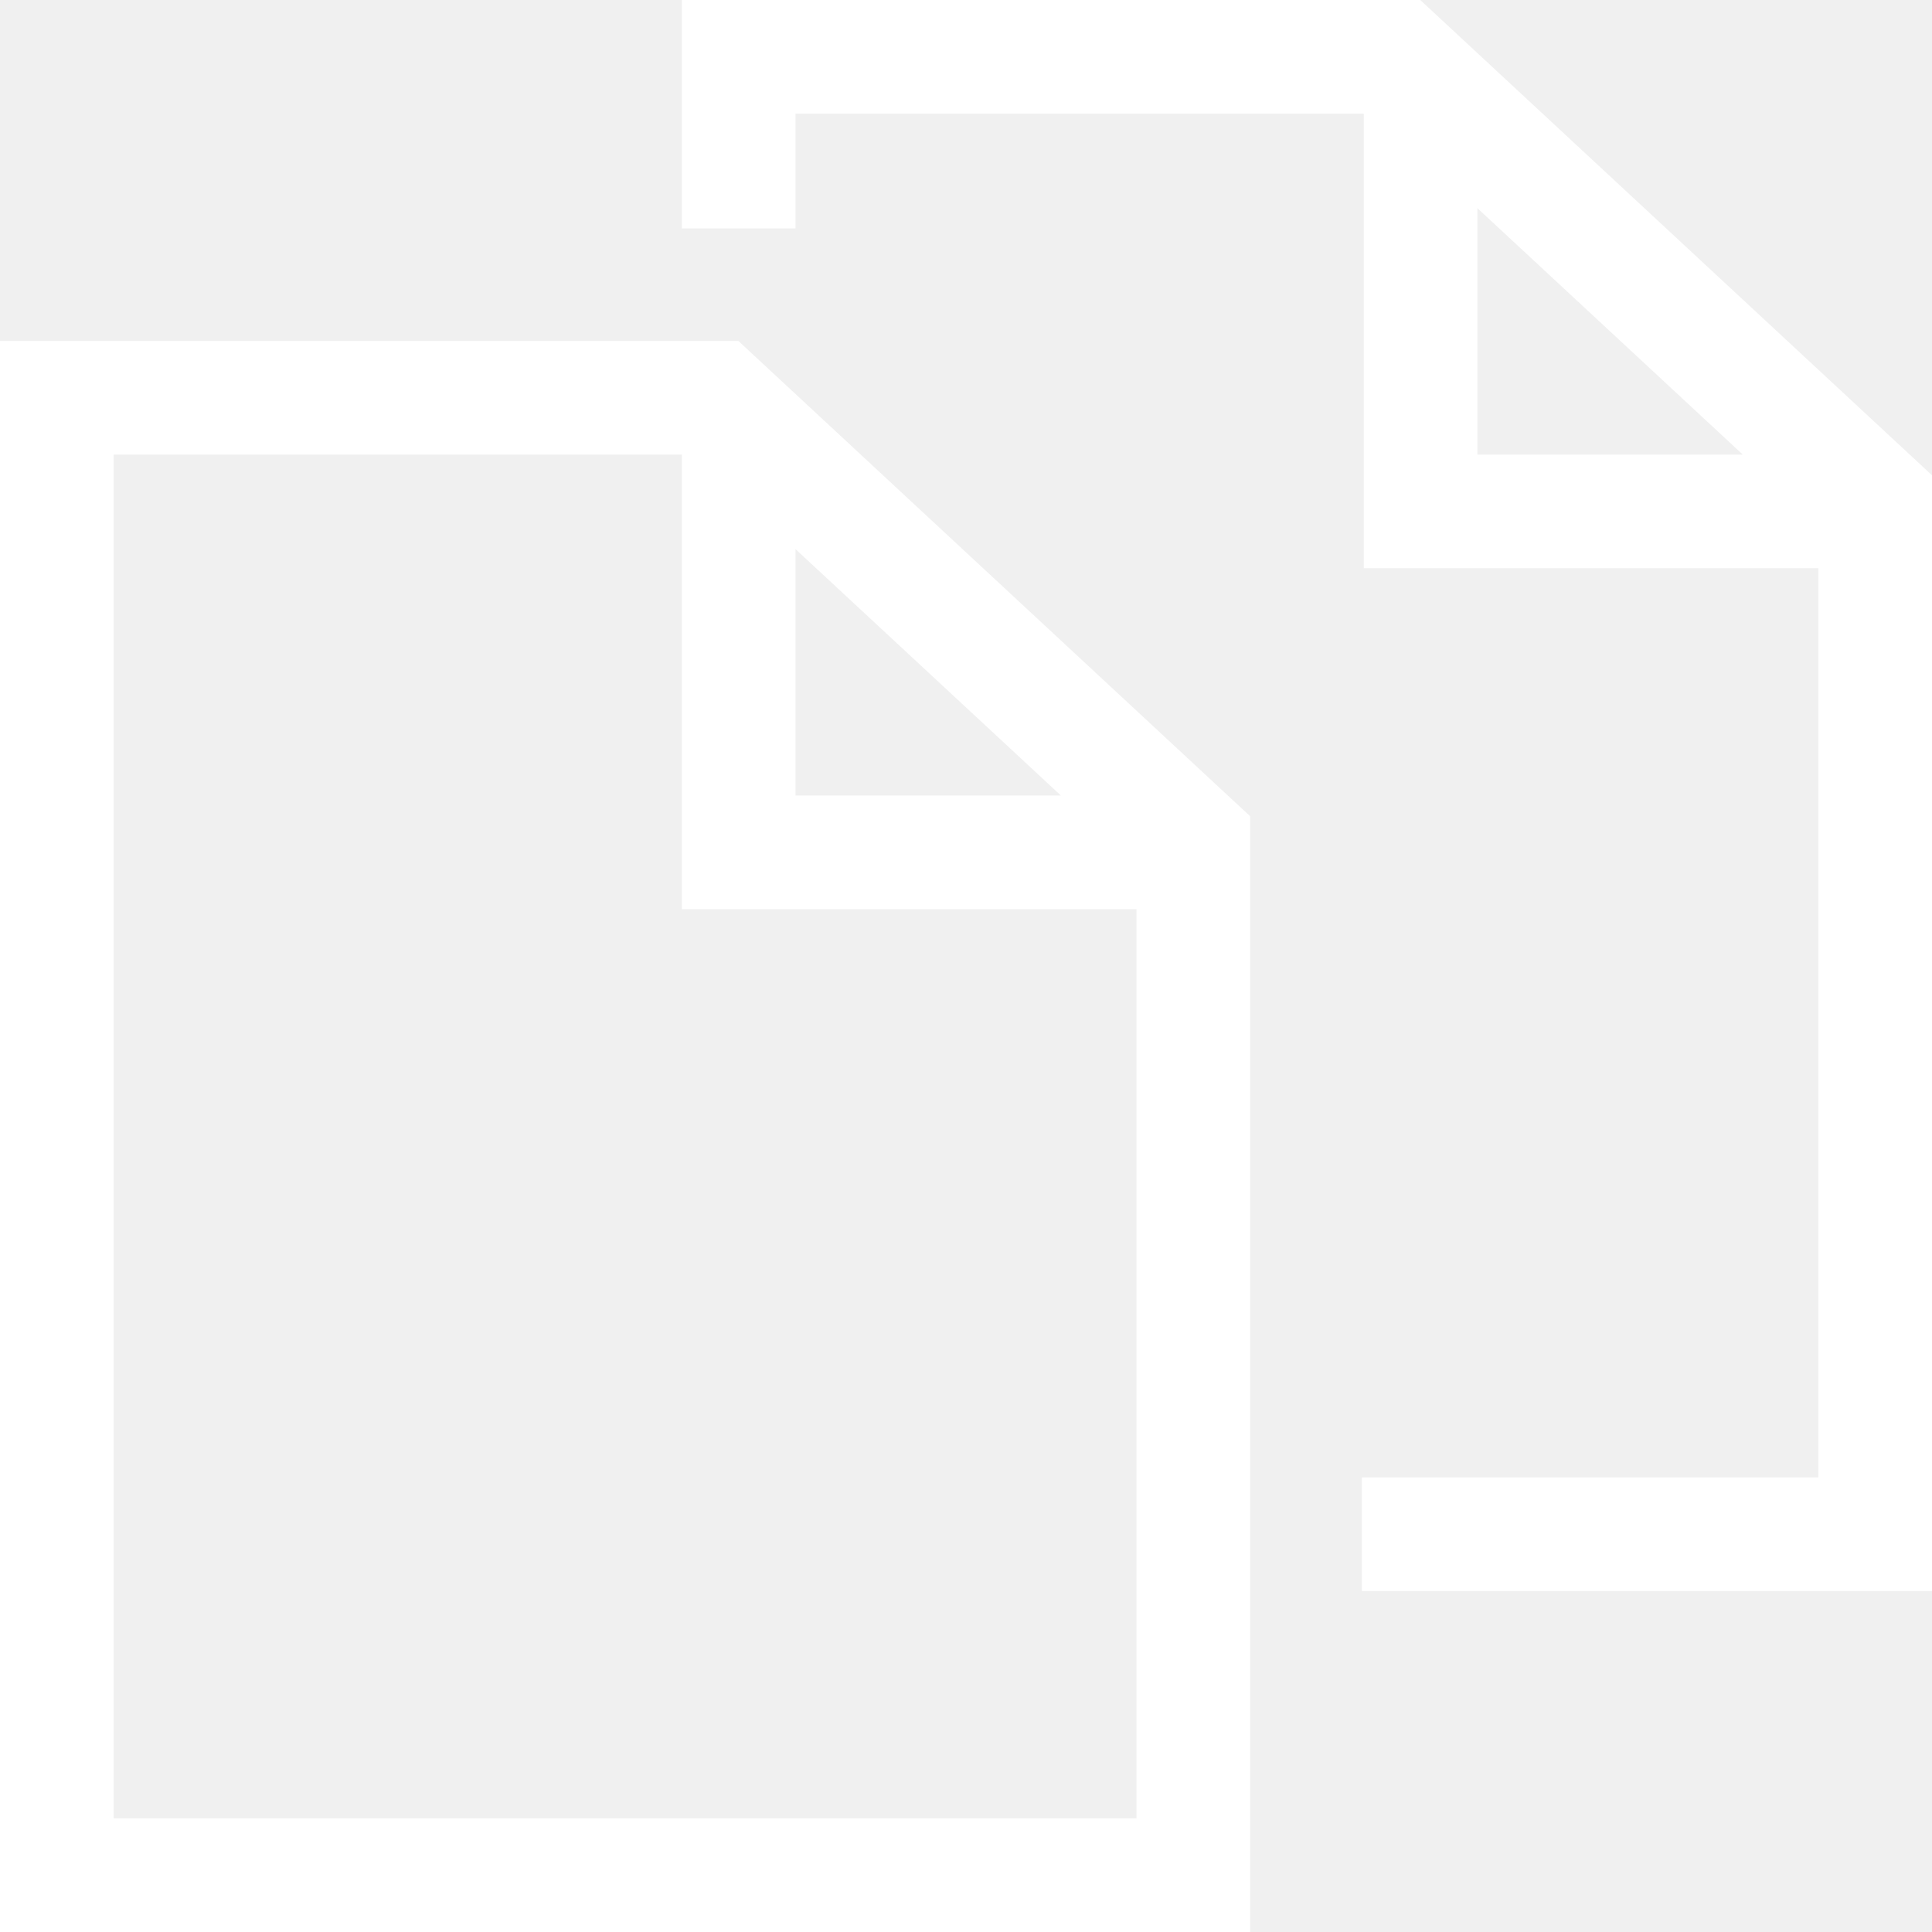
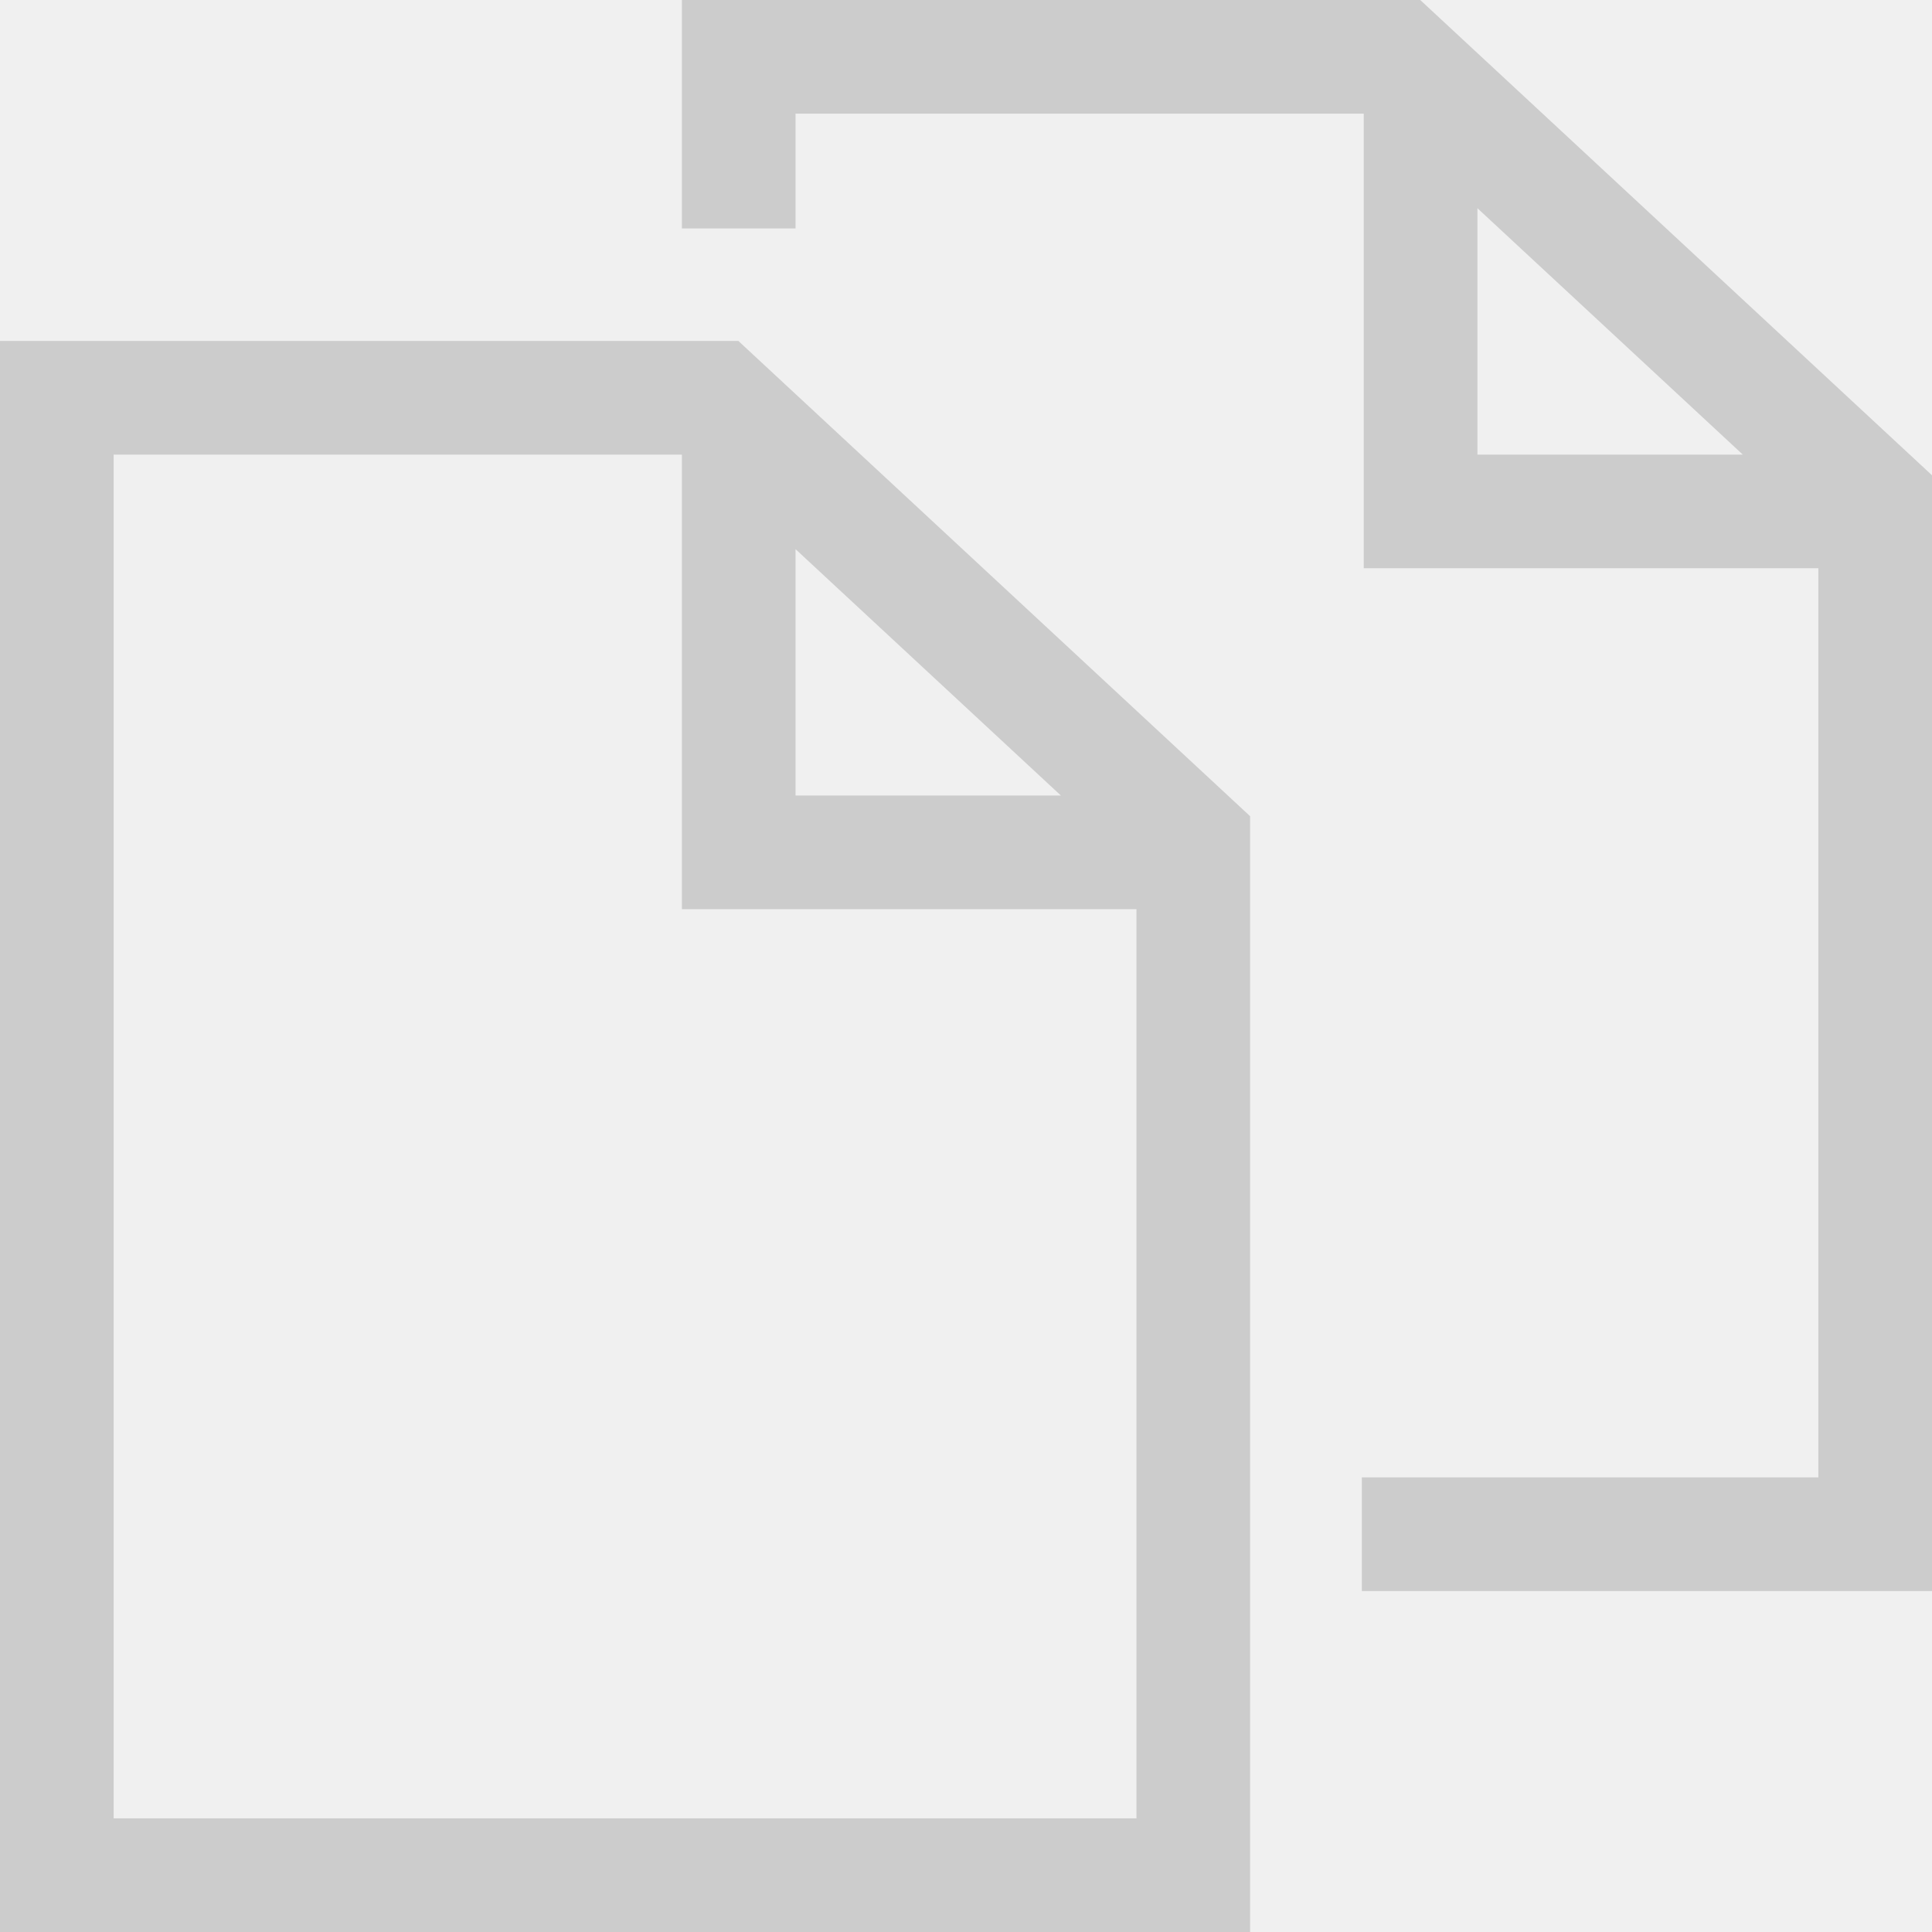
<svg xmlns="http://www.w3.org/2000/svg" version="1.1" width="17" height="17" viewBox="0 0 17 17">
  <g>
</g>
-   <path d="M12.497 0h-6.497v2.010h1v-1.010h5v4h4v8h-4.017v1h5.017v-9.818l-4.503-4.182zM13 1.832l2.335 2.168h-2.335v-2.168zM0 3v14h11v-9.818l-4.503-4.182h-6.497zM7 4.832l2.335 2.168h-2.335v-2.168zM1 16v-12h5v4h4v8h-9z" fill="#ffffff" />
+   <path d="M12.497 0h-6.497v2.010h1v-1.010h5v4h4v8h-4.017v1h5.017v-9.818l-4.503-4.182zM13 1.832l2.335 2.168h-2.335v-2.168zM0 3v14h11v-9.818l-4.503-4.182h-6.497zM7 4.832l2.335 2.168h-2.335v-2.168zM1 16v-12h5v4h4v8h-9z" fill="#cccccc" />
</svg>
